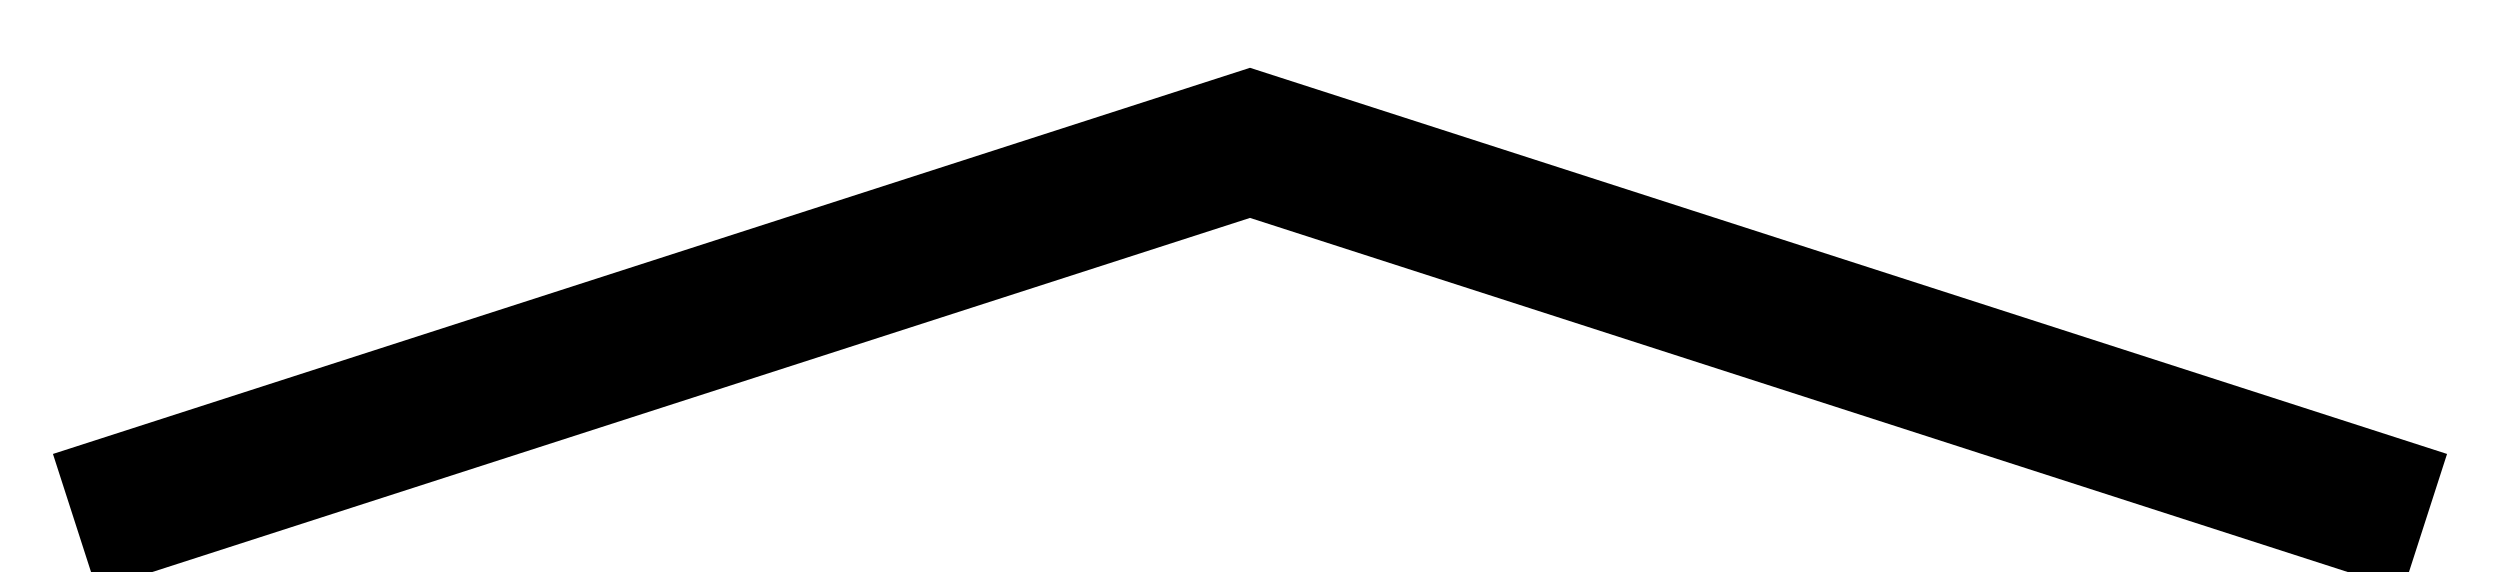
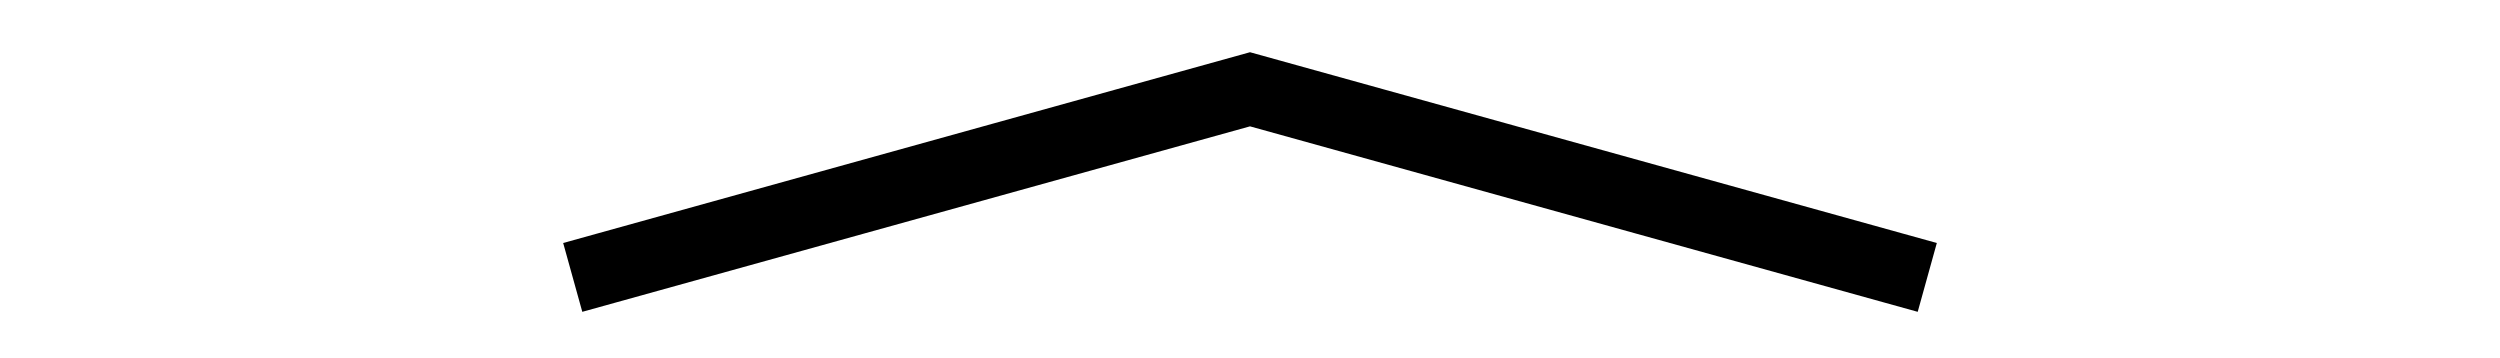
- <svg xmlns="http://www.w3.org/2000/svg" width="35px" height="8px" viewBox="0 0 35 8" version="1.1">
+ <svg xmlns="http://www.w3.org/2000/svg" width="70px" height="10px" viewBox="0 0 70 10" version="1.1">
  <defs />
  <g id="Page-1" stroke="none" stroke-width="1" fill="none" fill-rule="evenodd" stroke-linecap="square">
    <g id="Up" stroke-width="2" stroke="#000000">
-       <polyline id="Line" transform="translate(17.5, 4.5) scale(-1, -1) rotate(90) translate(-17.5, -4.5) " points="15 -11 20 4.5 15 20" />
+       <polyline id="Line" transform="translate(35, 5) scale(-1, -1) rotate(90) translate(-35, -5) " points="32.5 -13 37.5 5 32.5 23" />
    </g>
  </g>
</svg>
